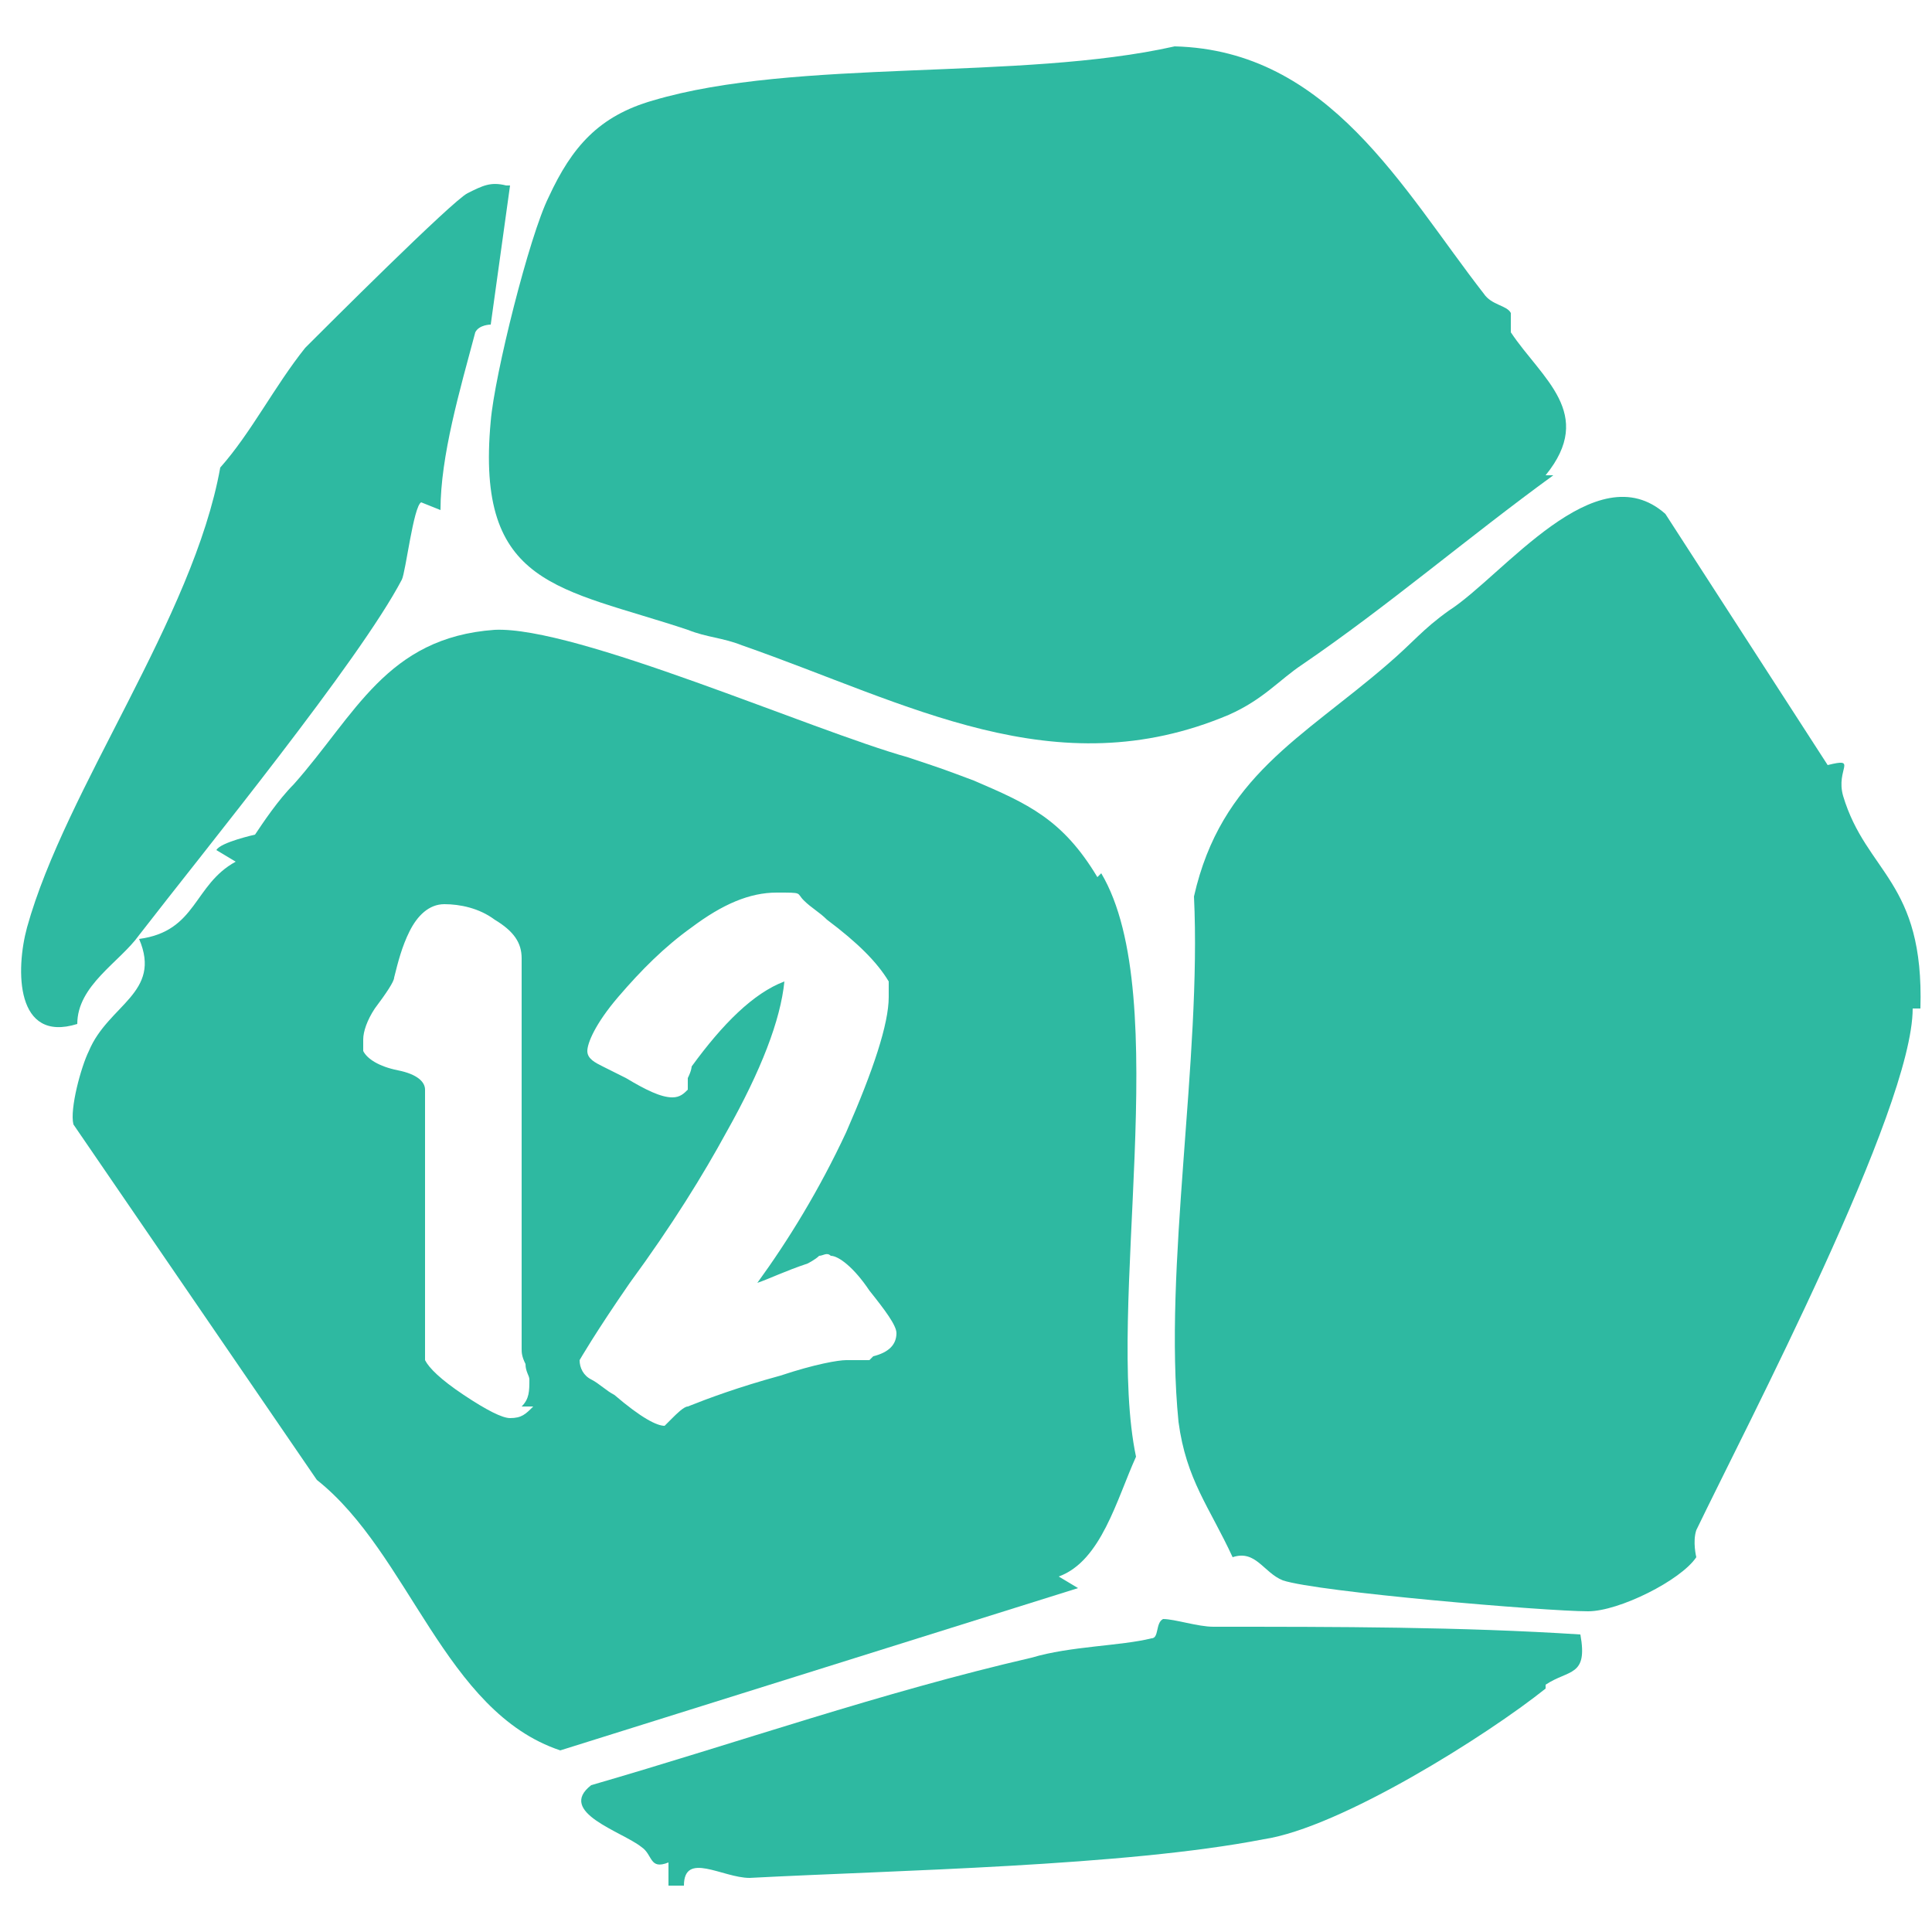
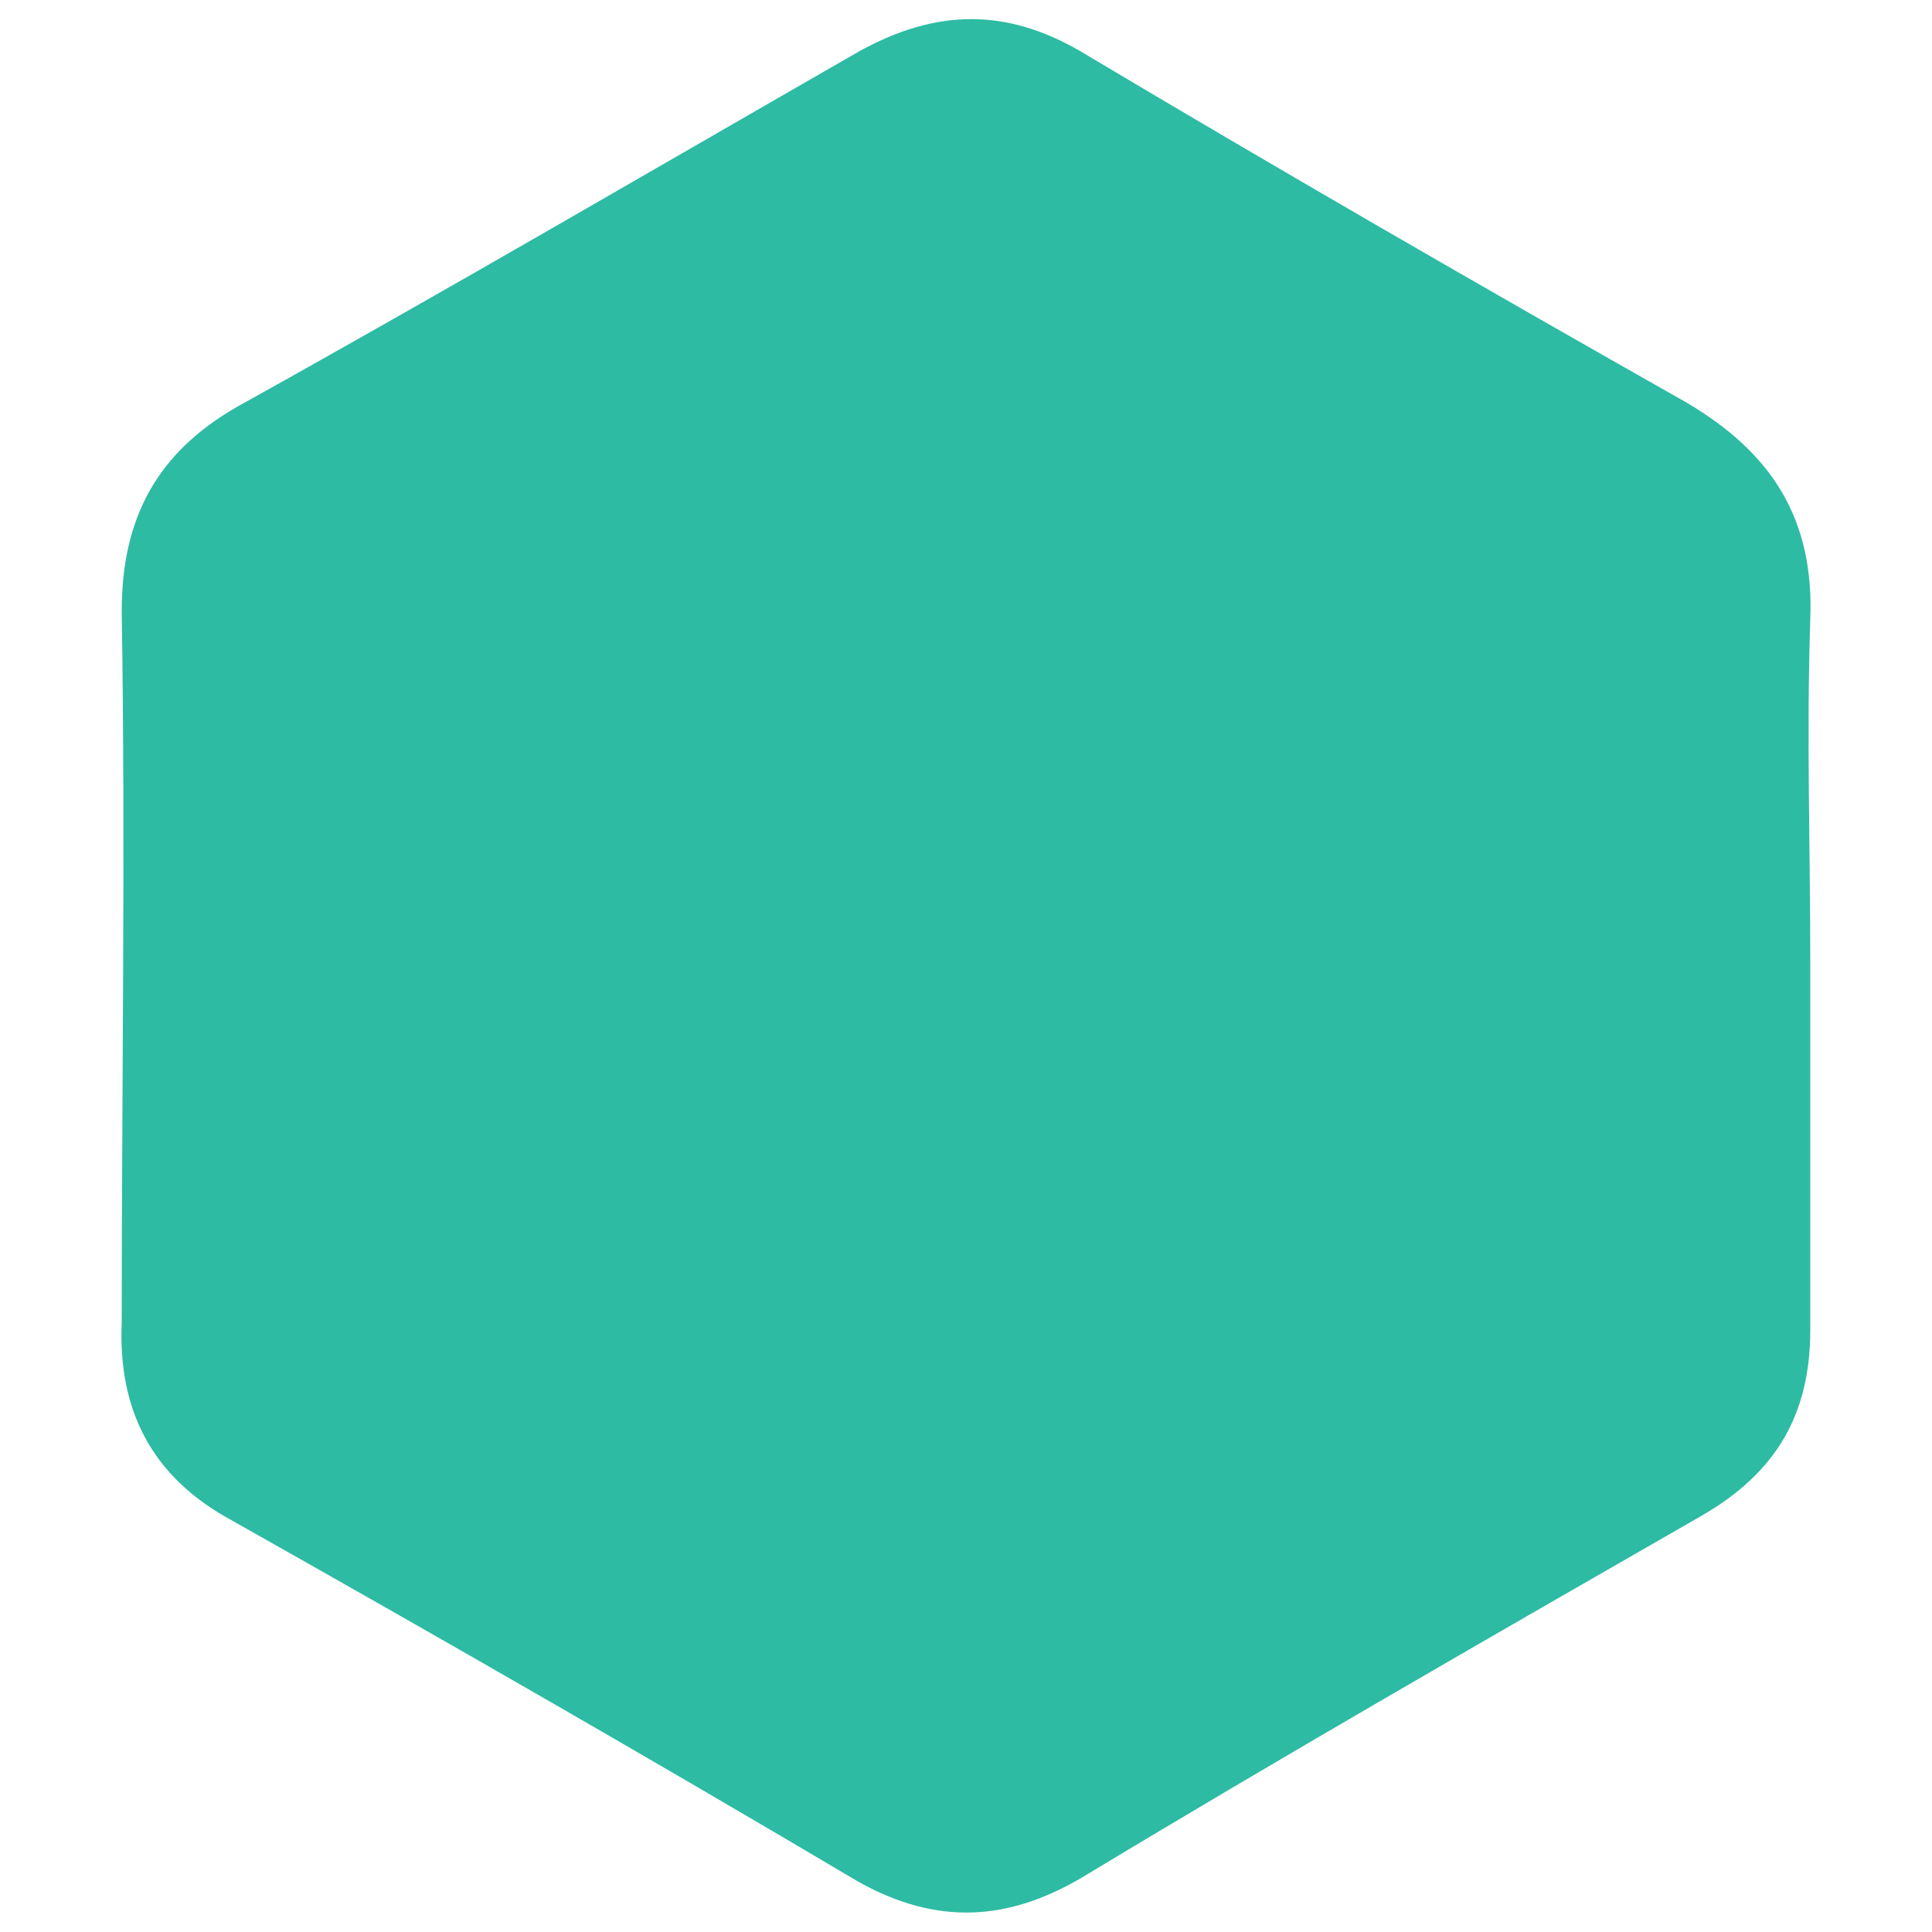
<svg xmlns="http://www.w3.org/2000/svg" id="Layer_1" version="1.1" viewBox="0 0 50 50">
  <defs>
    <style>
      .st0 {
-         fill: #2eb9a1;
+         fill: #2dbba3;
      }
    </style>
  </defs>
-   <path class="st0" d="M13.2,4.8l-.5,3.6s-.3,0-.4.2c-.4,1.5-.9,3.2-.9,4.6l-.5-.2c-.2.1-.4,1.8-.5,2-1.1,2.1-5.1,7-6.8,9.2-.5.7-1.6,1.3-1.6,2.3-1.6.5-1.6-1.4-1.3-2.5,1-3.6,4.3-8,5-11.9.8-.9,1.4-2.1,2.2-3.1.5-.5,3.8-3.8,4.2-4,.4-.2.6-.3,1-.2Z" />
-   <path class="st0" d="M28.4,22.7c-.9-1.5-1.8-1.9-3.2-2.5-.8-.3-.8-.3-1.7-.6-2.5-.7-8.6-3.4-10.7-3.3-2.8.2-3.6,2.2-5.2,4-.4.4-.8,1-1,1.3,0,0-.9.2-1,.4l.5.3c-1.1.6-1,1.8-2.5,2,.6,1.4-.8,1.7-1.3,2.9-.2.4-.5,1.5-.4,1.9l6.3,9.2c2.4,1.9,3.3,6,6.3,7l13.4-4.2-.5-.3c1.1-.4,1.5-2,2-3.1-.8-3.8,1-11.9-.9-15.1ZM13.8,36.4c-.2.2-.3.3-.6.3-.2,0-.6-.2-1.2-.6-.6-.4-.9-.7-1-.9,0,0,0-.2,0-.3,0-.1,0-.2,0-.3v-6.4c0-.2-.2-.4-.7-.5-.5-.1-.8-.3-.9-.5,0-.1,0-.2,0-.3,0-.2.1-.5.3-.8.3-.4.5-.7.5-.8.1-.4.2-.8.4-1.2.2-.4.5-.7.9-.7s.9.1,1.3.4c.5.3.7.6.7,1v10.1c0,.1,0,.2.1.4,0,.2.1.3.1.4,0,.3,0,.5-.2.7ZM22.5,35.2c-.1,0-.3,0-.6,0-.2,0-.8.1-1.7.4-1.1.3-1.9.6-2.4.8-.1,0-.3.2-.4.3-.1.1-.2.2-.2.2-.2,0-.6-.2-1.3-.8-.2-.1-.4-.3-.6-.4-.2-.1-.3-.3-.3-.5,0,0,.4-.7,1.3-2,1.1-1.5,1.9-2.8,2.5-3.9.9-1.6,1.4-2.9,1.5-3.9-.8.3-1.6,1.1-2.4,2.2,0,0,0,.1-.1.3,0,.1,0,.2,0,.3-.1.1-.2.2-.4.2-.3,0-.7-.2-1.2-.5-.2-.1-.4-.2-.6-.3-.2-.1-.4-.2-.4-.4,0-.2.2-.7.8-1.4.6-.7,1.2-1.3,1.9-1.8.8-.6,1.5-.9,2.2-.9s.5,0,.7.2c.2.2.4.3.6.5.8.6,1.3,1.1,1.6,1.6,0,.1,0,.2,0,.4,0,.7-.4,1.9-1.1,3.5-.7,1.5-1.5,2.8-2.3,3.9.3-.1.7-.3,1.3-.5,0,0,.2-.1.3-.2.1,0,.2-.1.3,0,.2,0,.6.3,1,.9.4.5.7.9.7,1.1,0,.3-.2.5-.6.6Z" />
-   <path class="st0" d="M40.2,12.3c-2.2,1.6-4.3,3.4-6.5,4.9-.6.4-1,.9-1.9,1.3-4.5,1.9-8.3-.3-12.6-1.8-.5-.2-.9-.2-1.4-.4-3.3-1.1-5.5-1.1-5.1-5.4.1-1.2,1-4.8,1.5-5.8.6-1.3,1.3-2.1,2.7-2.5,3.7-1.1,9.5-.5,13.5-1.4,4,.1,5.9,3.7,8,6.4.2.3.6.3.7.5,0,0,0,.3,0,.5.8,1.2,2.2,2.1.9,3.7Z" />
-   <path class="st0" d="M40,43.7c-1.5,1.2-5.3,3.6-7.3,3.9-3.6.7-9.5.8-13.3,1-.7,0-1.7-.7-1.7.2h-.4s0-.6,0-.6c-.5.2-.4-.2-.7-.4-.5-.4-2.2-.9-1.3-1.6,3.8-1.1,7.5-2.4,11.4-3.3,1-.3,2.3-.3,3.1-.5.2,0,.1-.4.3-.5.3,0,.9.2,1.3.2,3.2,0,6.4,0,9.5.2.2,1.1-.3.9-.9,1.3Z" />
-   <path class="st0" d="M49.5,26.1c0,2.6-4.3,10.8-5.6,13.5-.1.3,0,.7,0,.7-.4.6-2,1.4-2.8,1.4-1.1,0-7-.5-7.9-.8-.5-.2-.7-.8-1.3-.6-.6-1.3-1.2-2-1.4-3.5-.4-4,.6-9.4.4-13.6.7-3.1,2.8-4.1,5-6,.7-.6.9-.9,1.6-1.4,1.4-.9,3.8-4.1,5.6-2.5l4.2,6.5c.8-.2.2.1.4.8.6,2,2.1,2.2,2,5.5Z" />
+   <path class="st0" d="M46.85,16.02c-.1,3,0,5.9,0,8.9v9.5c0,2.2-.9,3.7-2.8,4.8-5.4,3.1-10.8,6.2-16.1,9.4-1.9,1.1-3.7,1.2-5.7.1-5.4-3.2-10.8-6.3-16.3-9.4-2-1.1-2.9-2.8-2.8-5.1,0-6.1.1-12.2,0-18.4,0-2.4.9-4.1,3-5.3,5.4-3,10.7-6.1,16.1-9.2,2-1.1,3.8-1.1,5.7,0,5.2,3.1,10.4,6.1,15.7,9.1,2.2,1.3,3.3,3,3.2,5.6Z" />
</svg>
